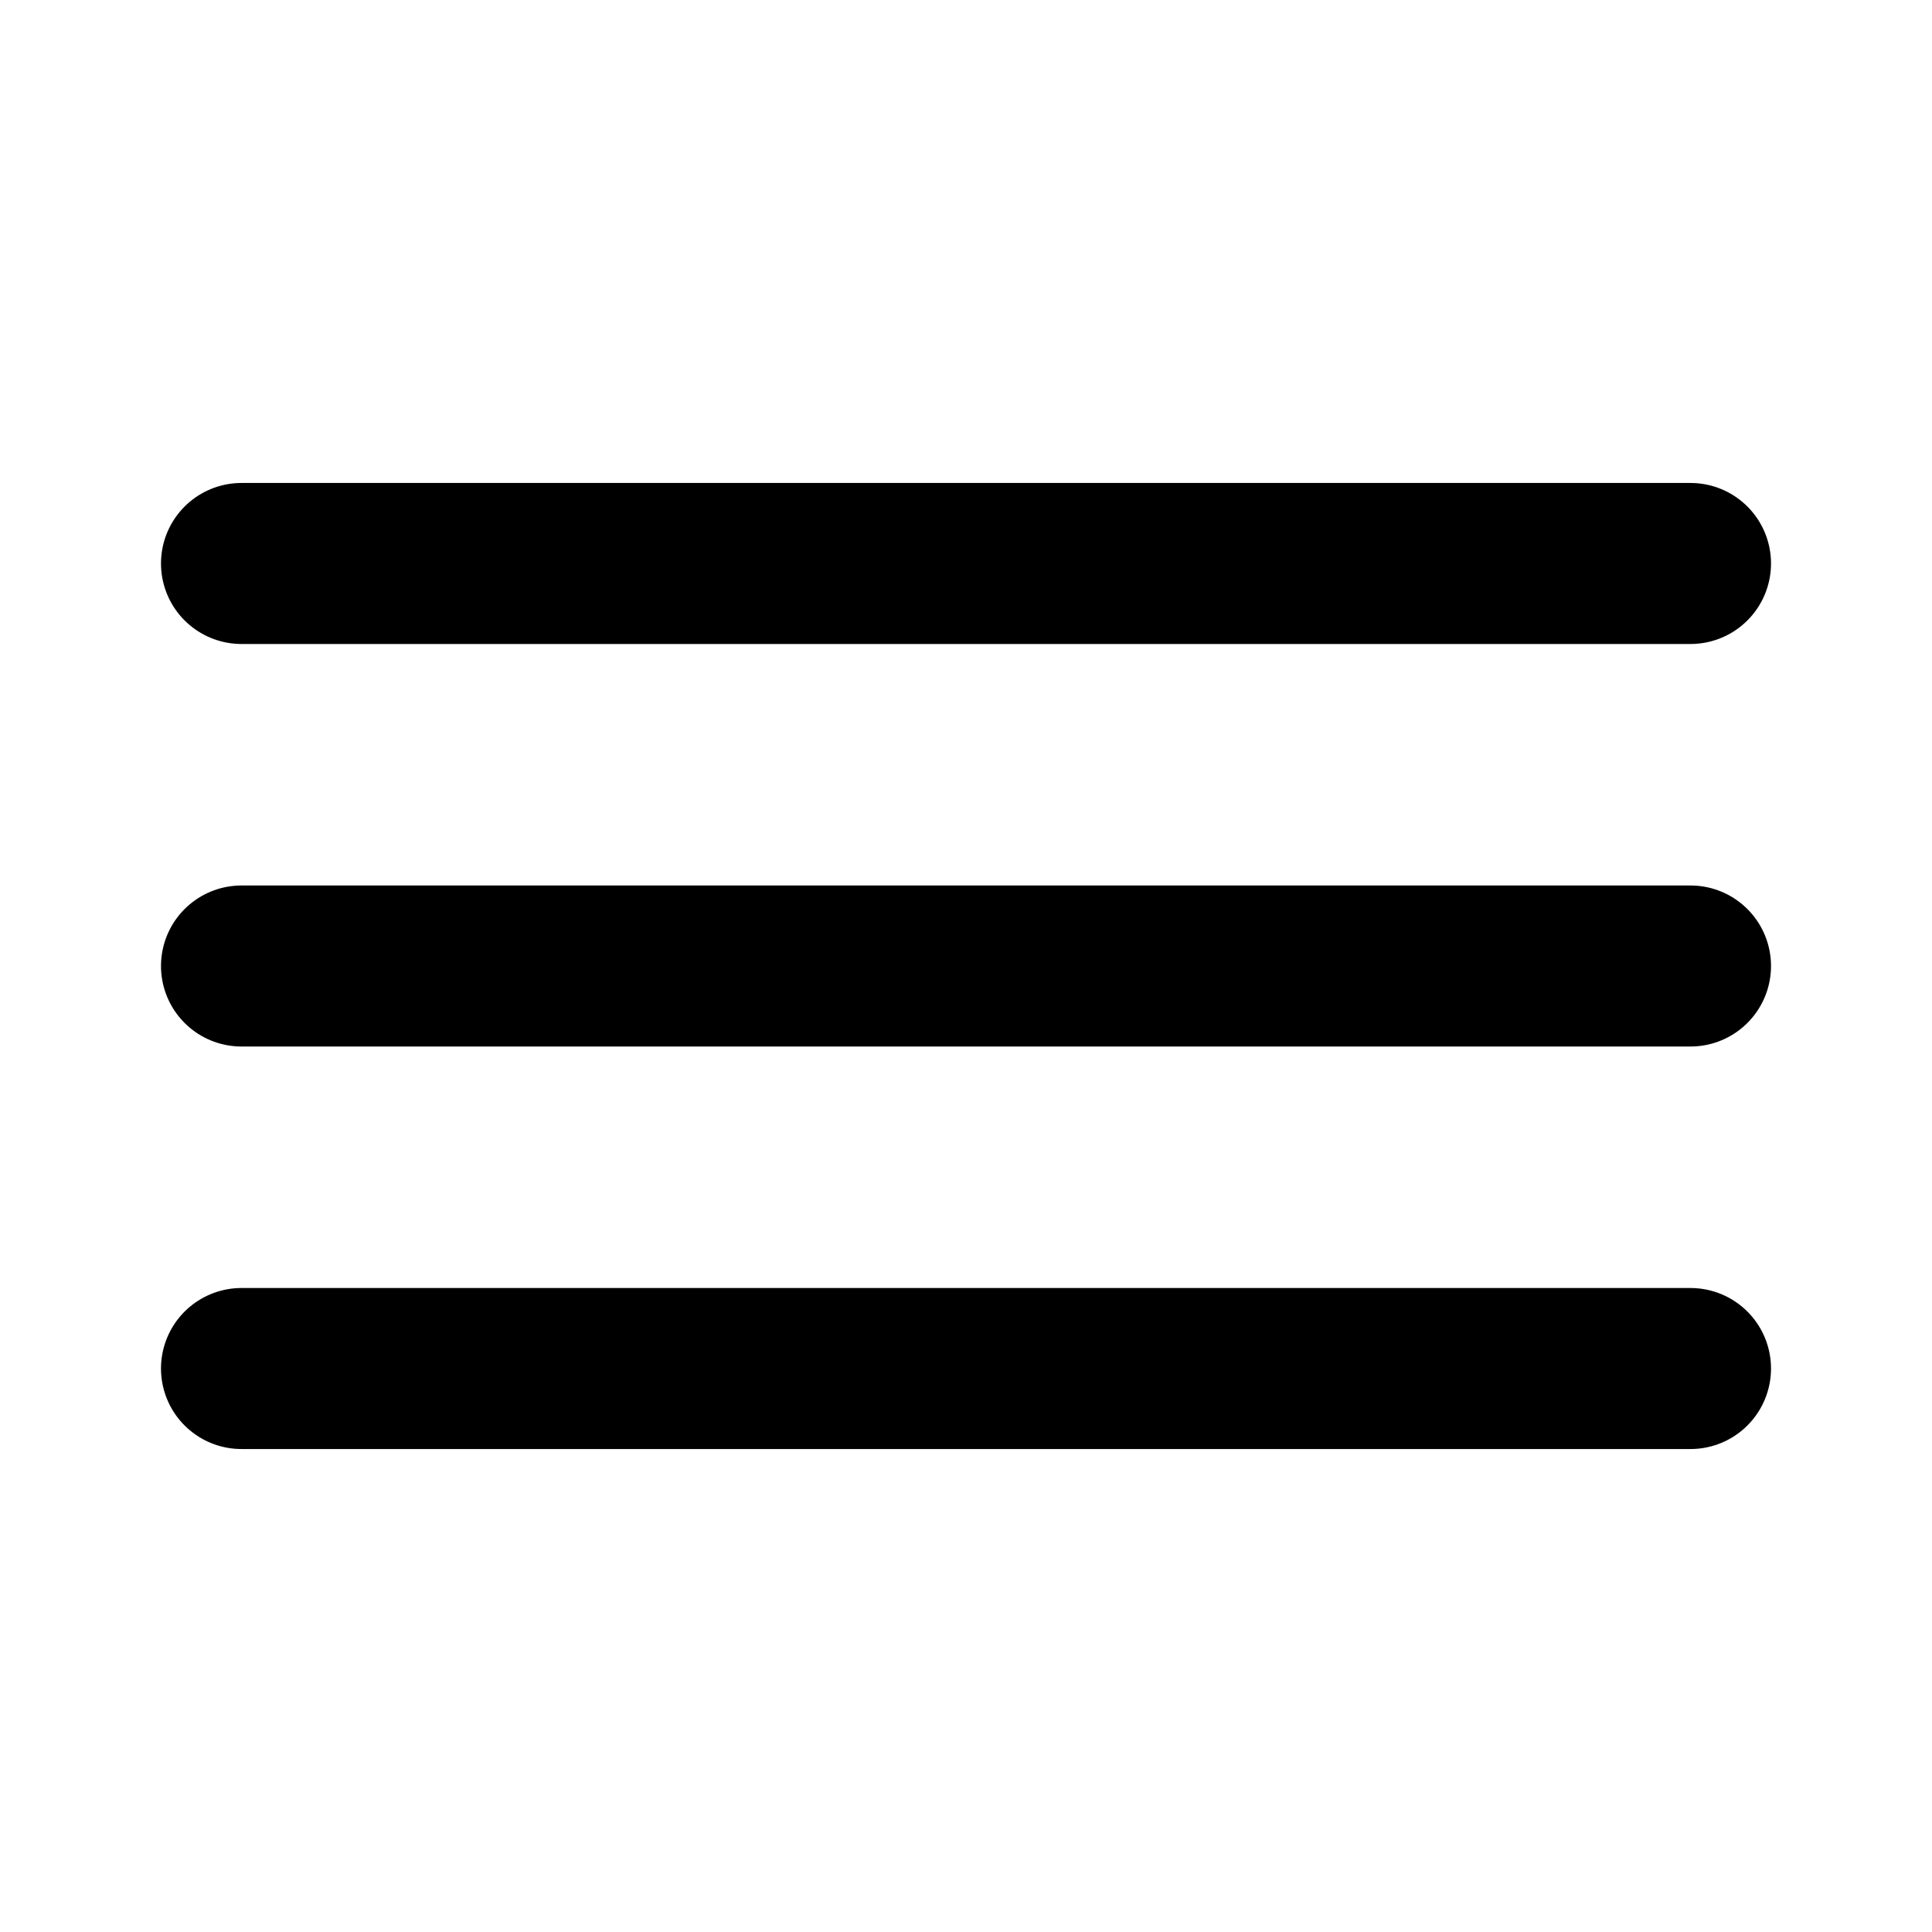
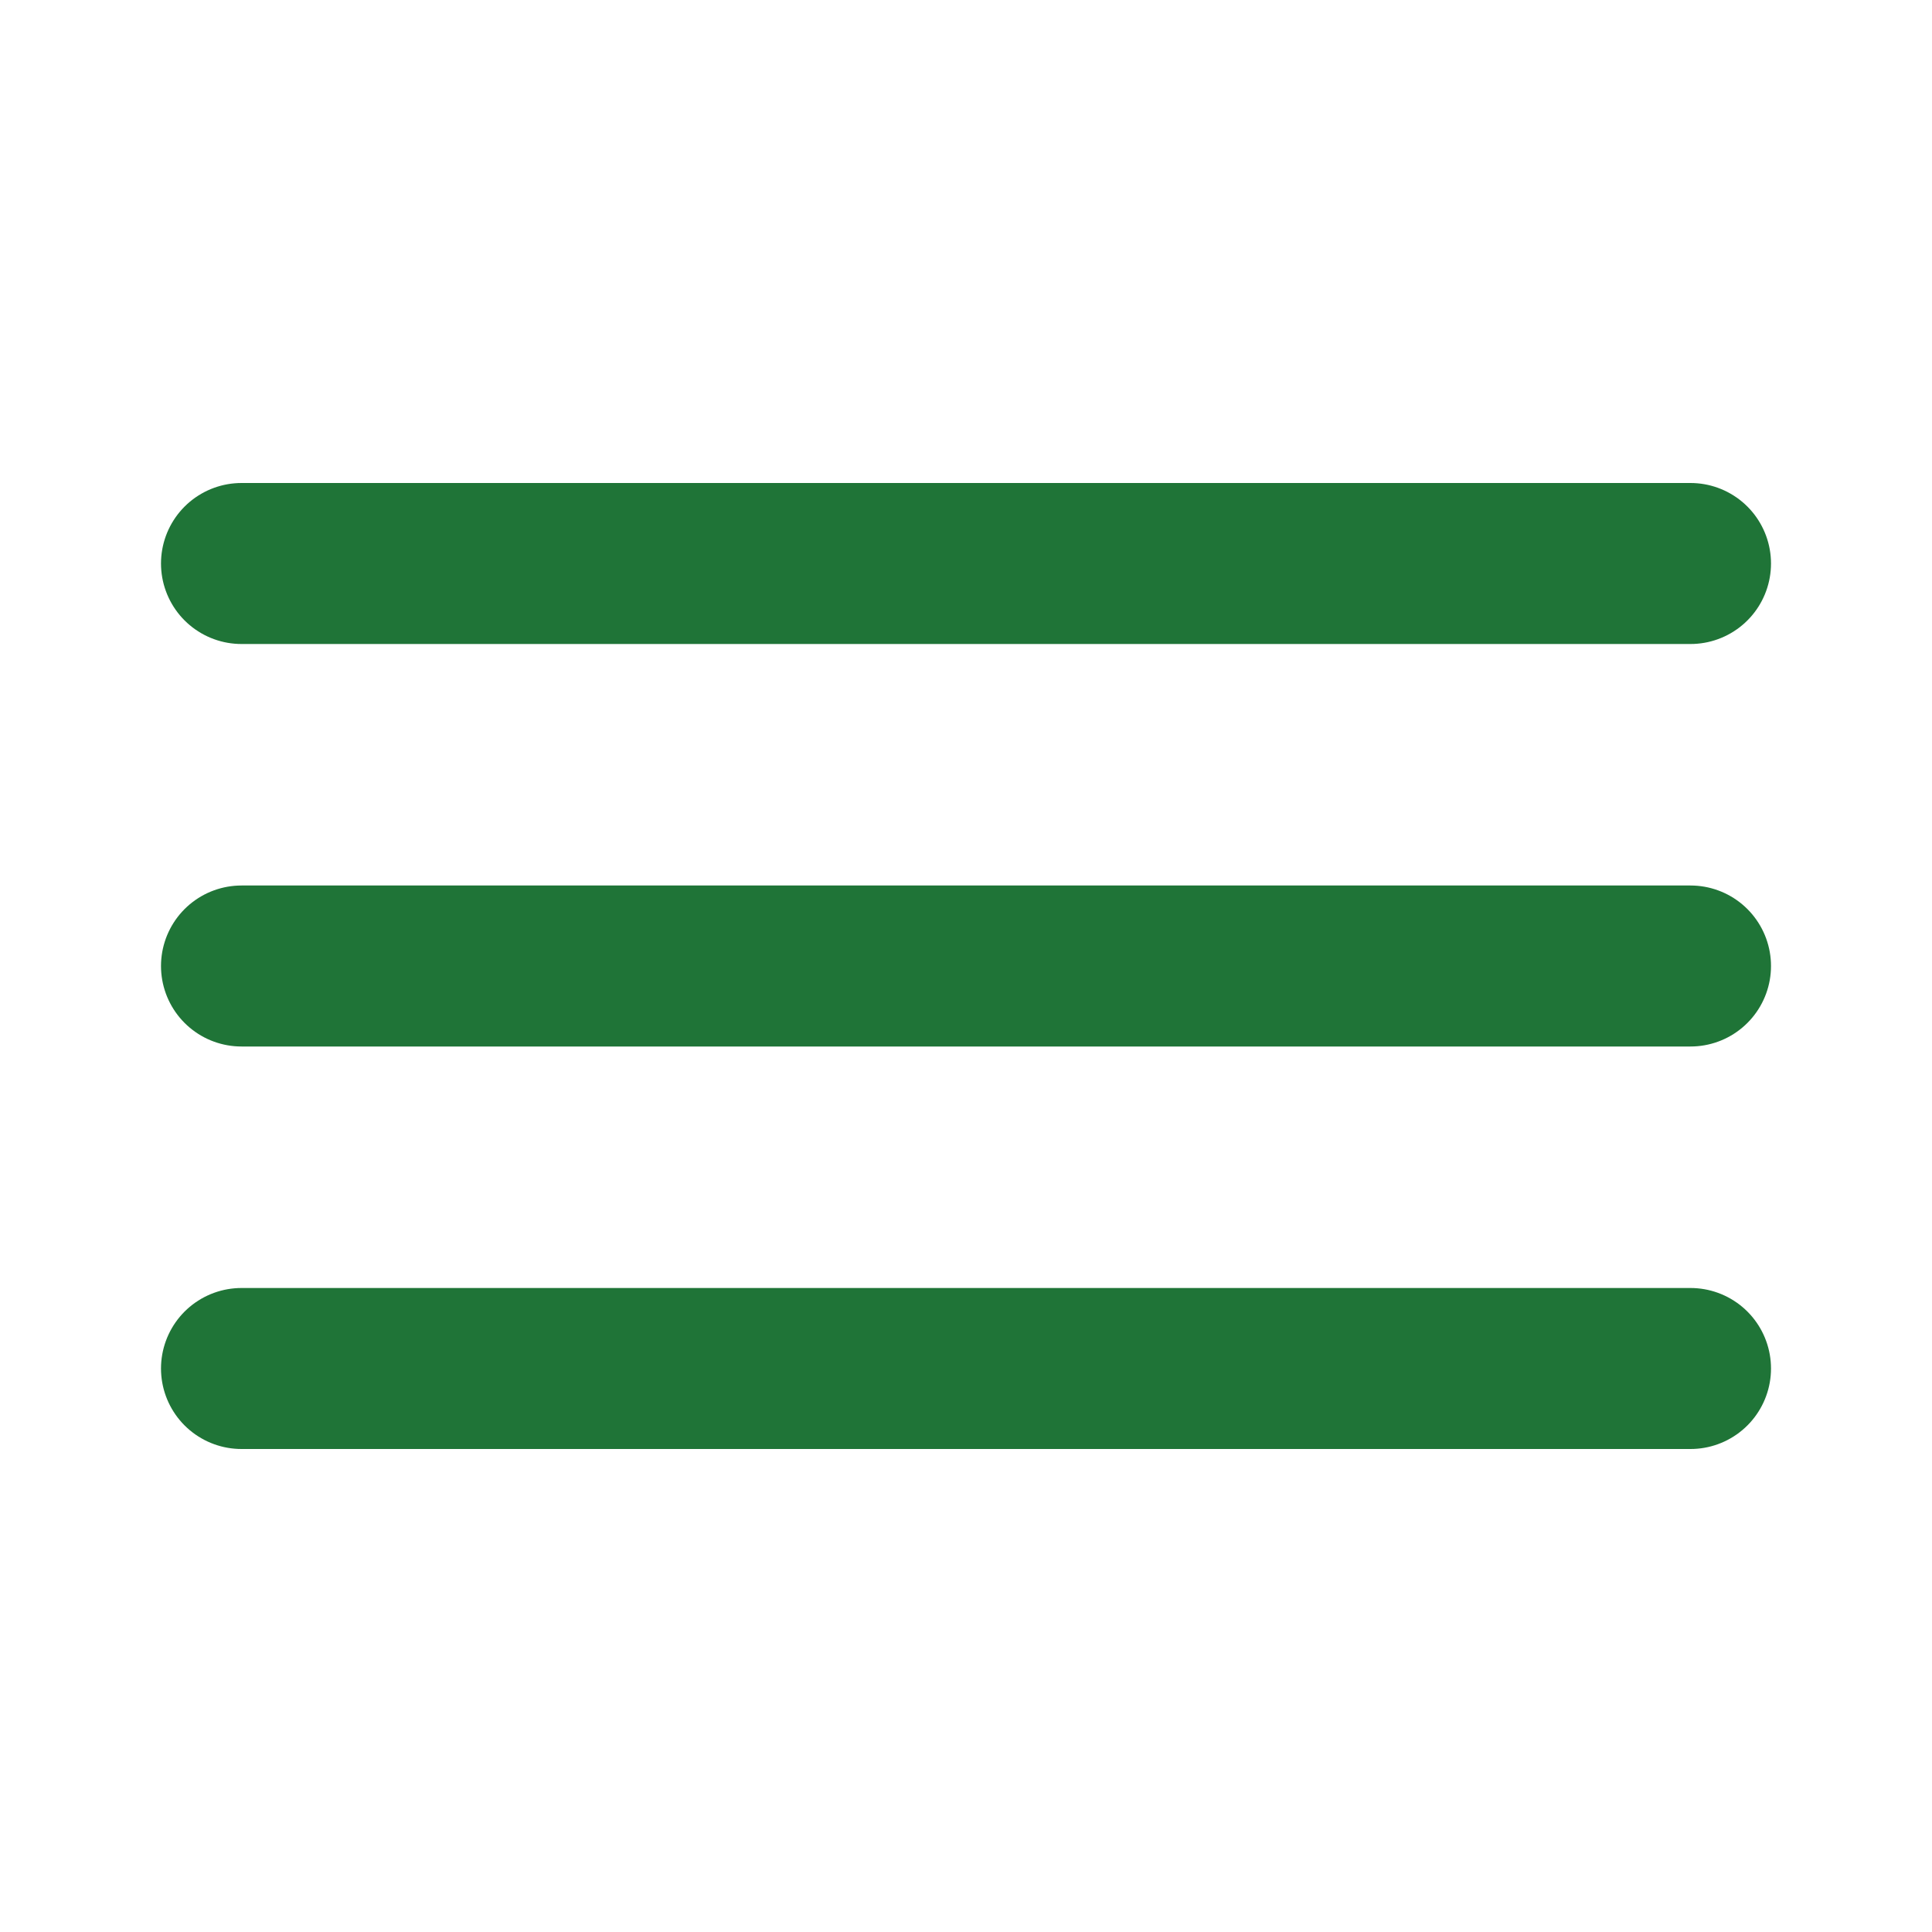
- <svg xmlns="http://www.w3.org/2000/svg" version="1.1" width="32" height="32" viewBox="0 0 32 32">
-   <path fill="none" stroke-linejoin="miter" stroke-linecap="round" stroke-miterlimit="4" stroke-width="2.667" stroke="#000" d="M4 9.333h24" />
-   <path fill="none" stroke-linejoin="miter" stroke-linecap="round" stroke-miterlimit="4" stroke-width="2.667" stroke="#000" d="M4 16h24" />
-   <path fill="none" stroke-linejoin="miter" stroke-linecap="round" stroke-miterlimit="4" stroke-width="2.667" stroke="#000" d="M4 22.667h24" />
+ <svg xmlns="http://www.w3.org/2000/svg" width="24" height="24" viewBox="0 0 24 24" fill="none">
+   <path d="M3 7H21" stroke="#1F7437" stroke-width="2" stroke-linecap="round" />
+   <path d="M3 12H21" stroke="#1F7437" stroke-width="2" stroke-linecap="round" />
+   <path d="M3 17H21" stroke="#1F7437" stroke-width="2" stroke-linecap="round" />
</svg>
